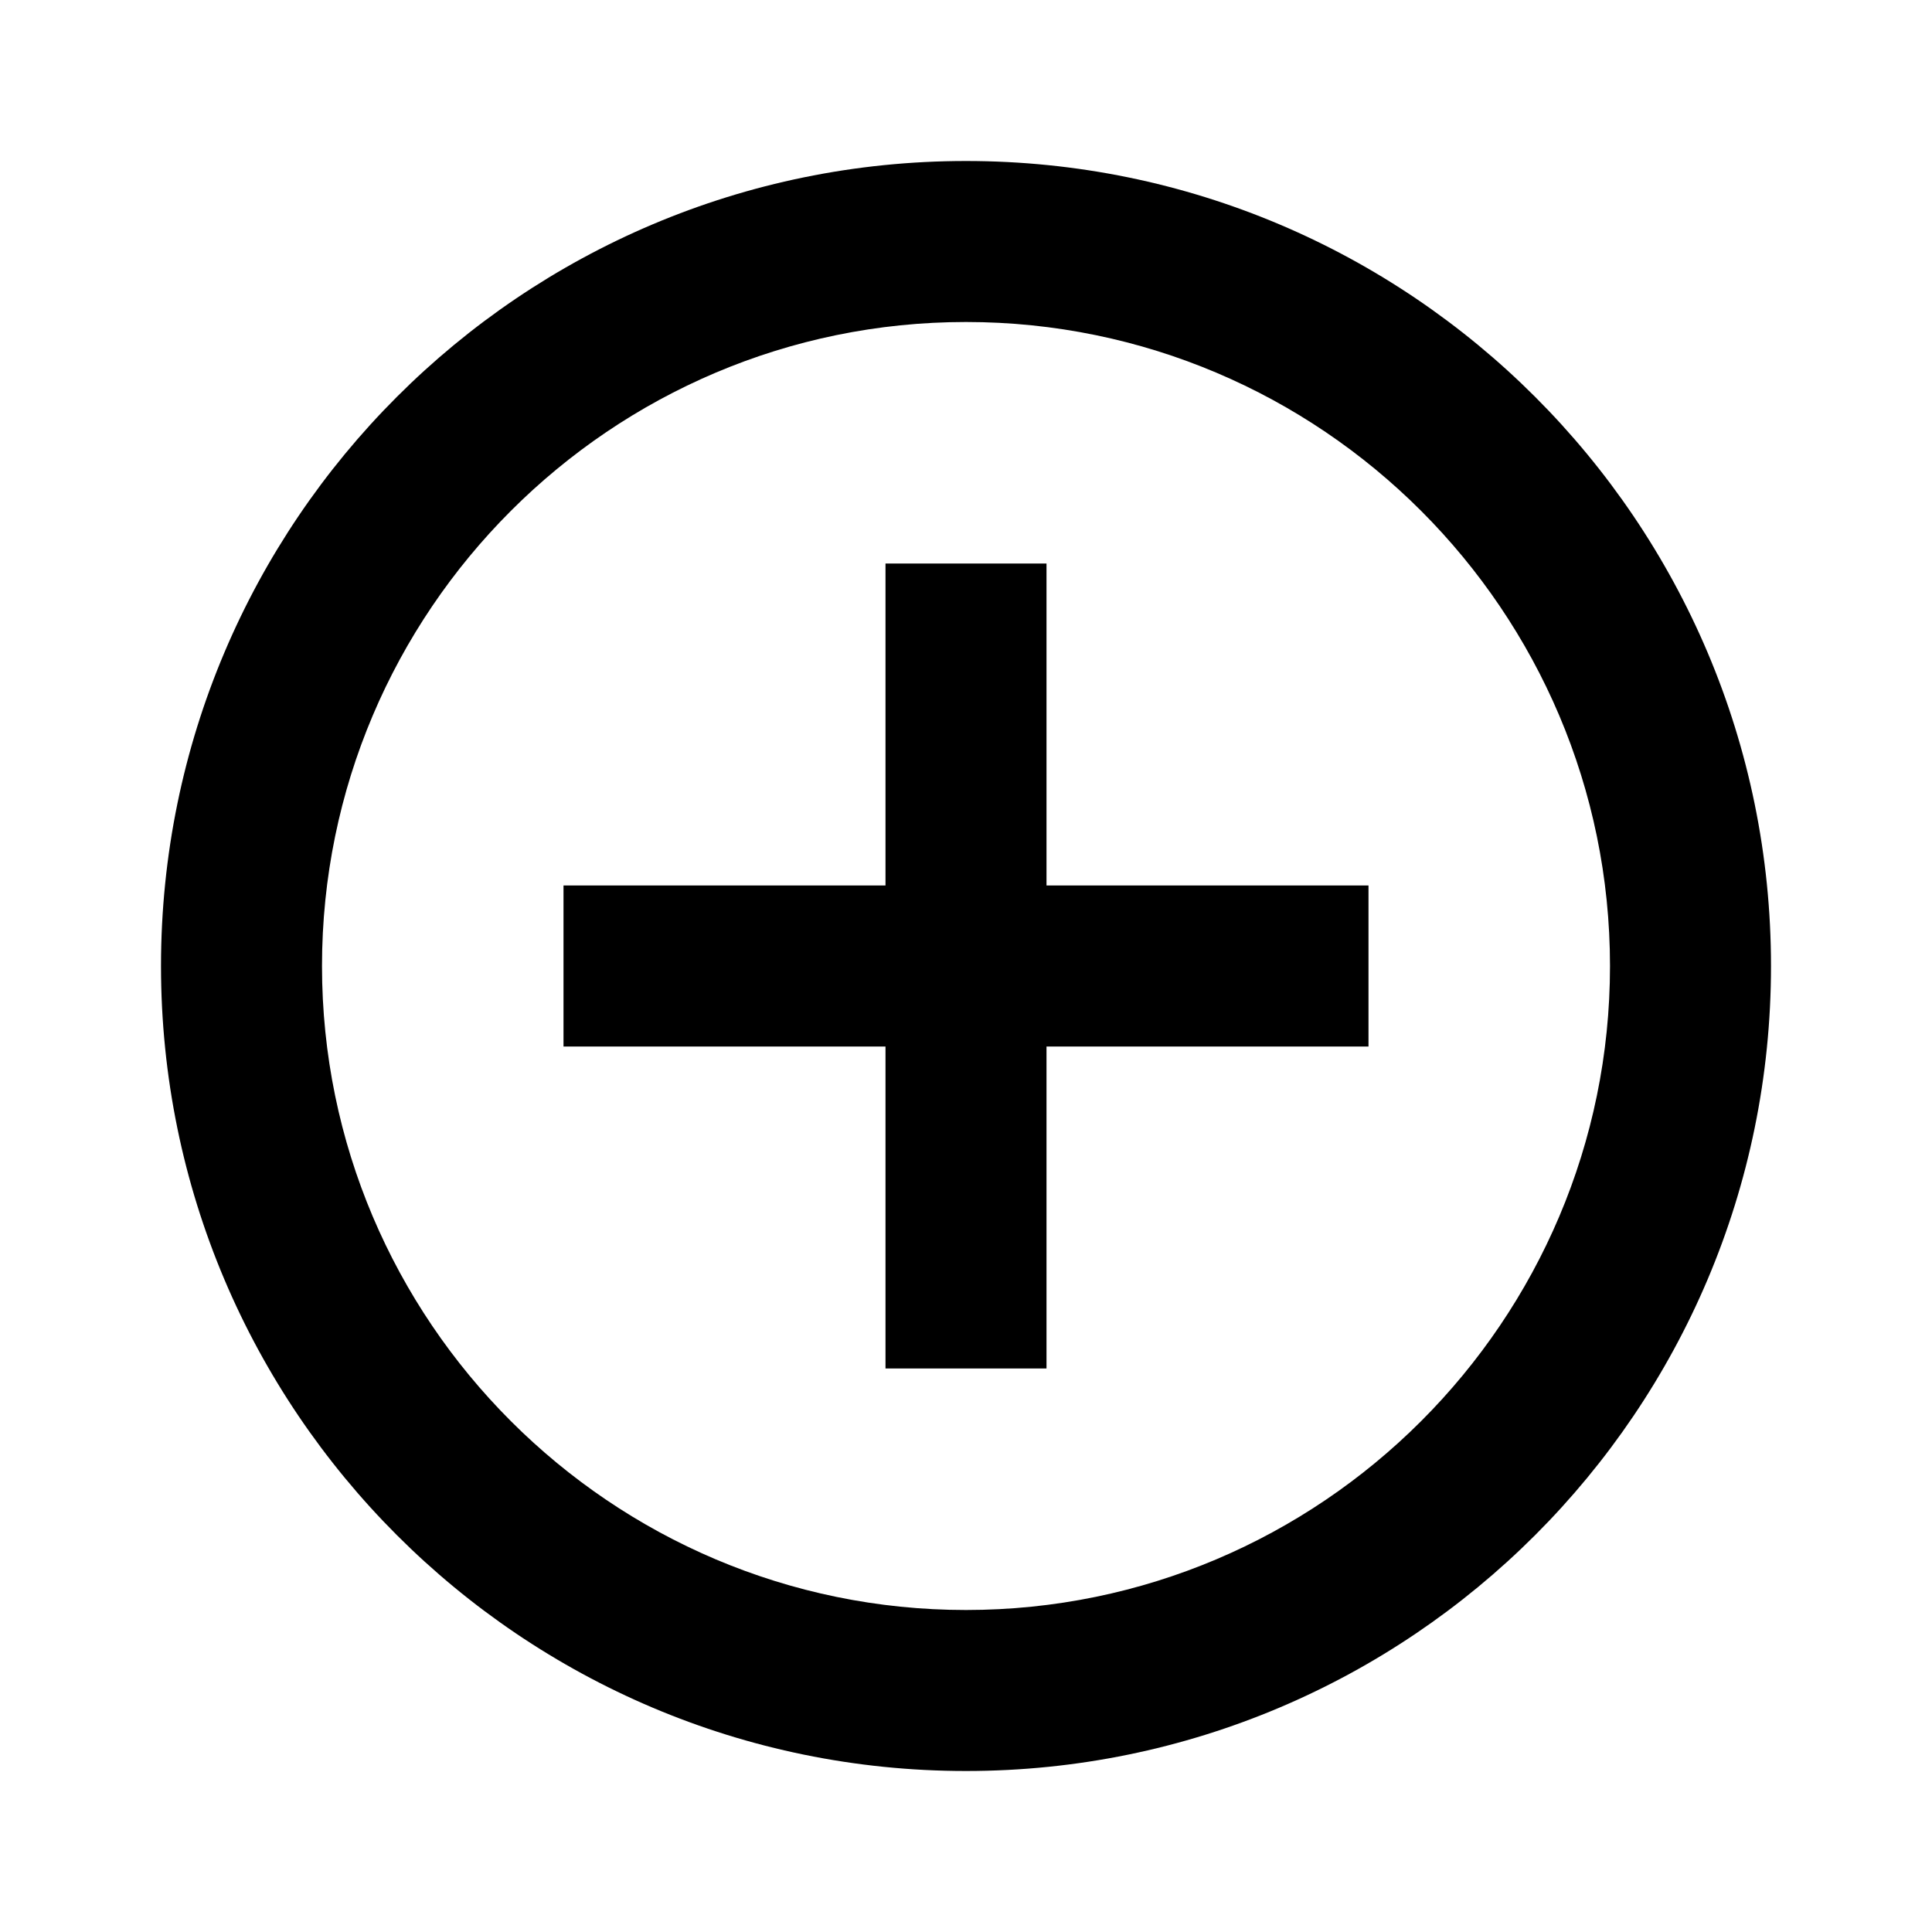
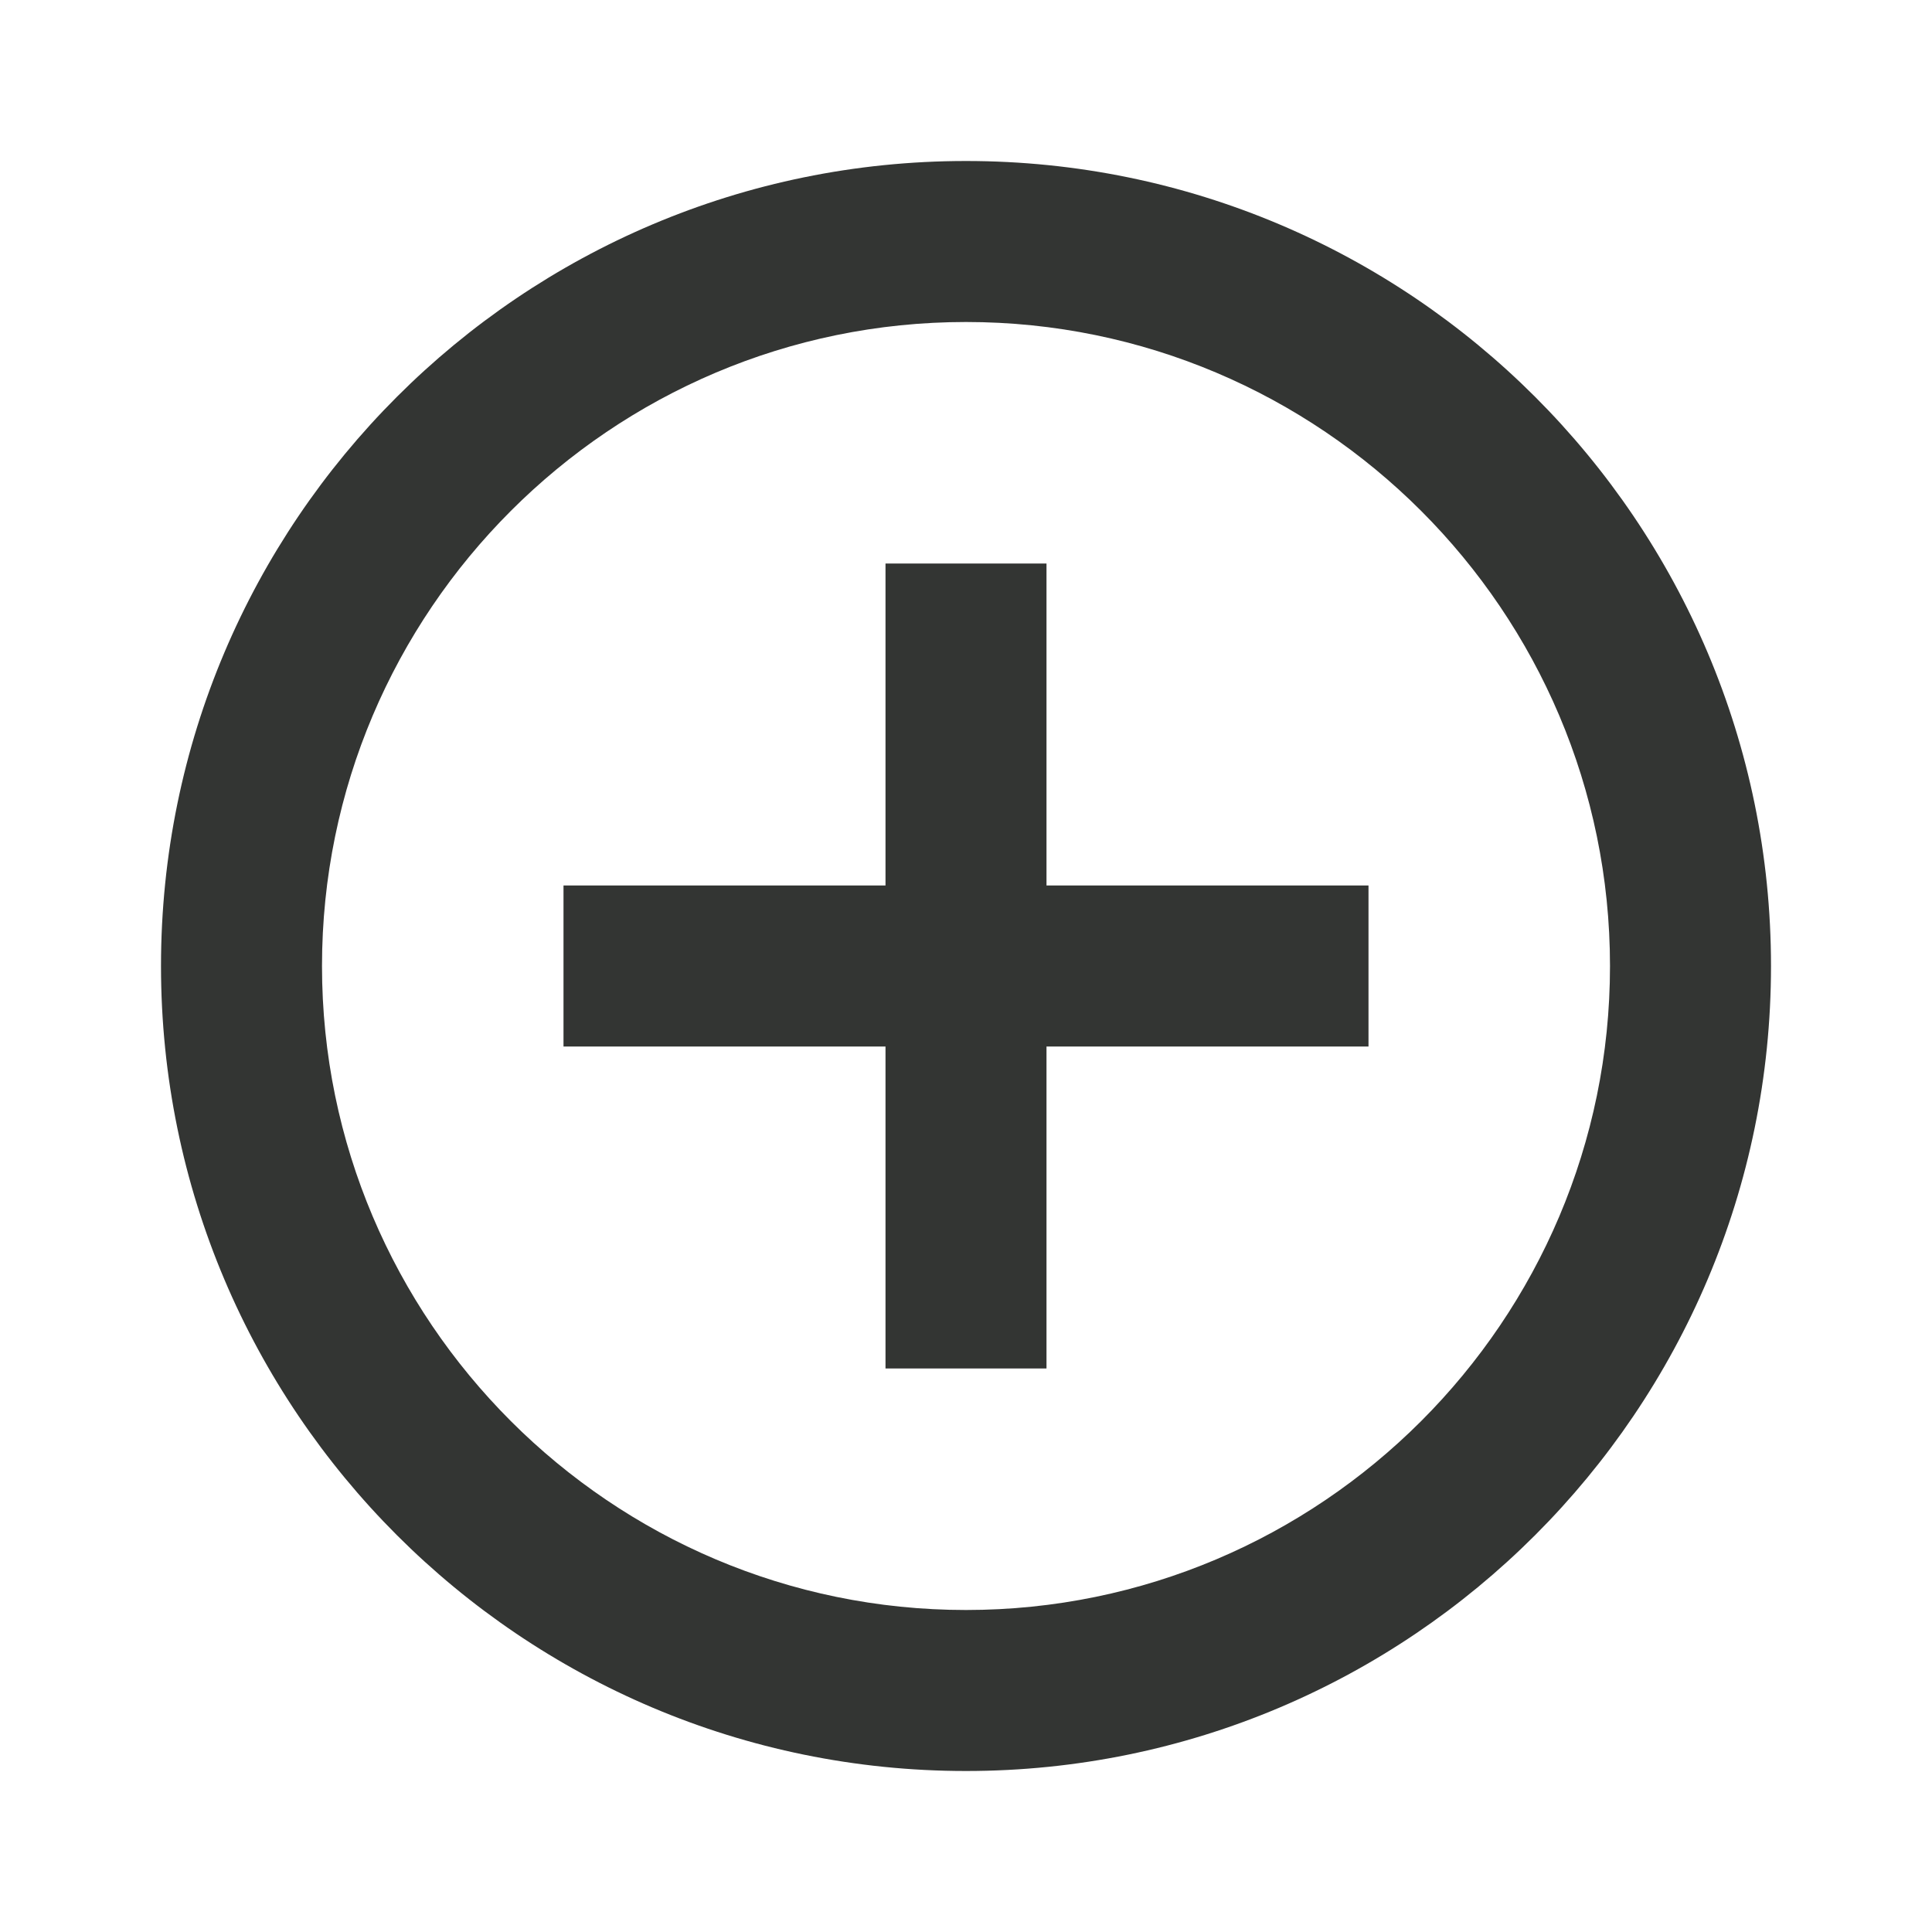
- <svg xmlns="http://www.w3.org/2000/svg" height="24px" viewBox="0 0 24 24" width="24px" fill="#000000">
+ <svg xmlns="http://www.w3.org/2000/svg" height="24px" viewBox="0 0 24 24" width="24px" fill="#333533">
  <path d="M0 0h24v24H0V0z" fill="none" />
  <path d="M13 7h-2v4H7v2h4v4h2v-4h4v-2h-4V7zm-1-5C6.48 2 2 6.48 2 12s4.48 10 10 10 10-4.48 10-10S17.52 2 12 2zm0 18c-4.41 0-8-3.59-8-8s3.59-8 8-8 8 3.59 8 8-3.59 8-8 8z" />
</svg>
